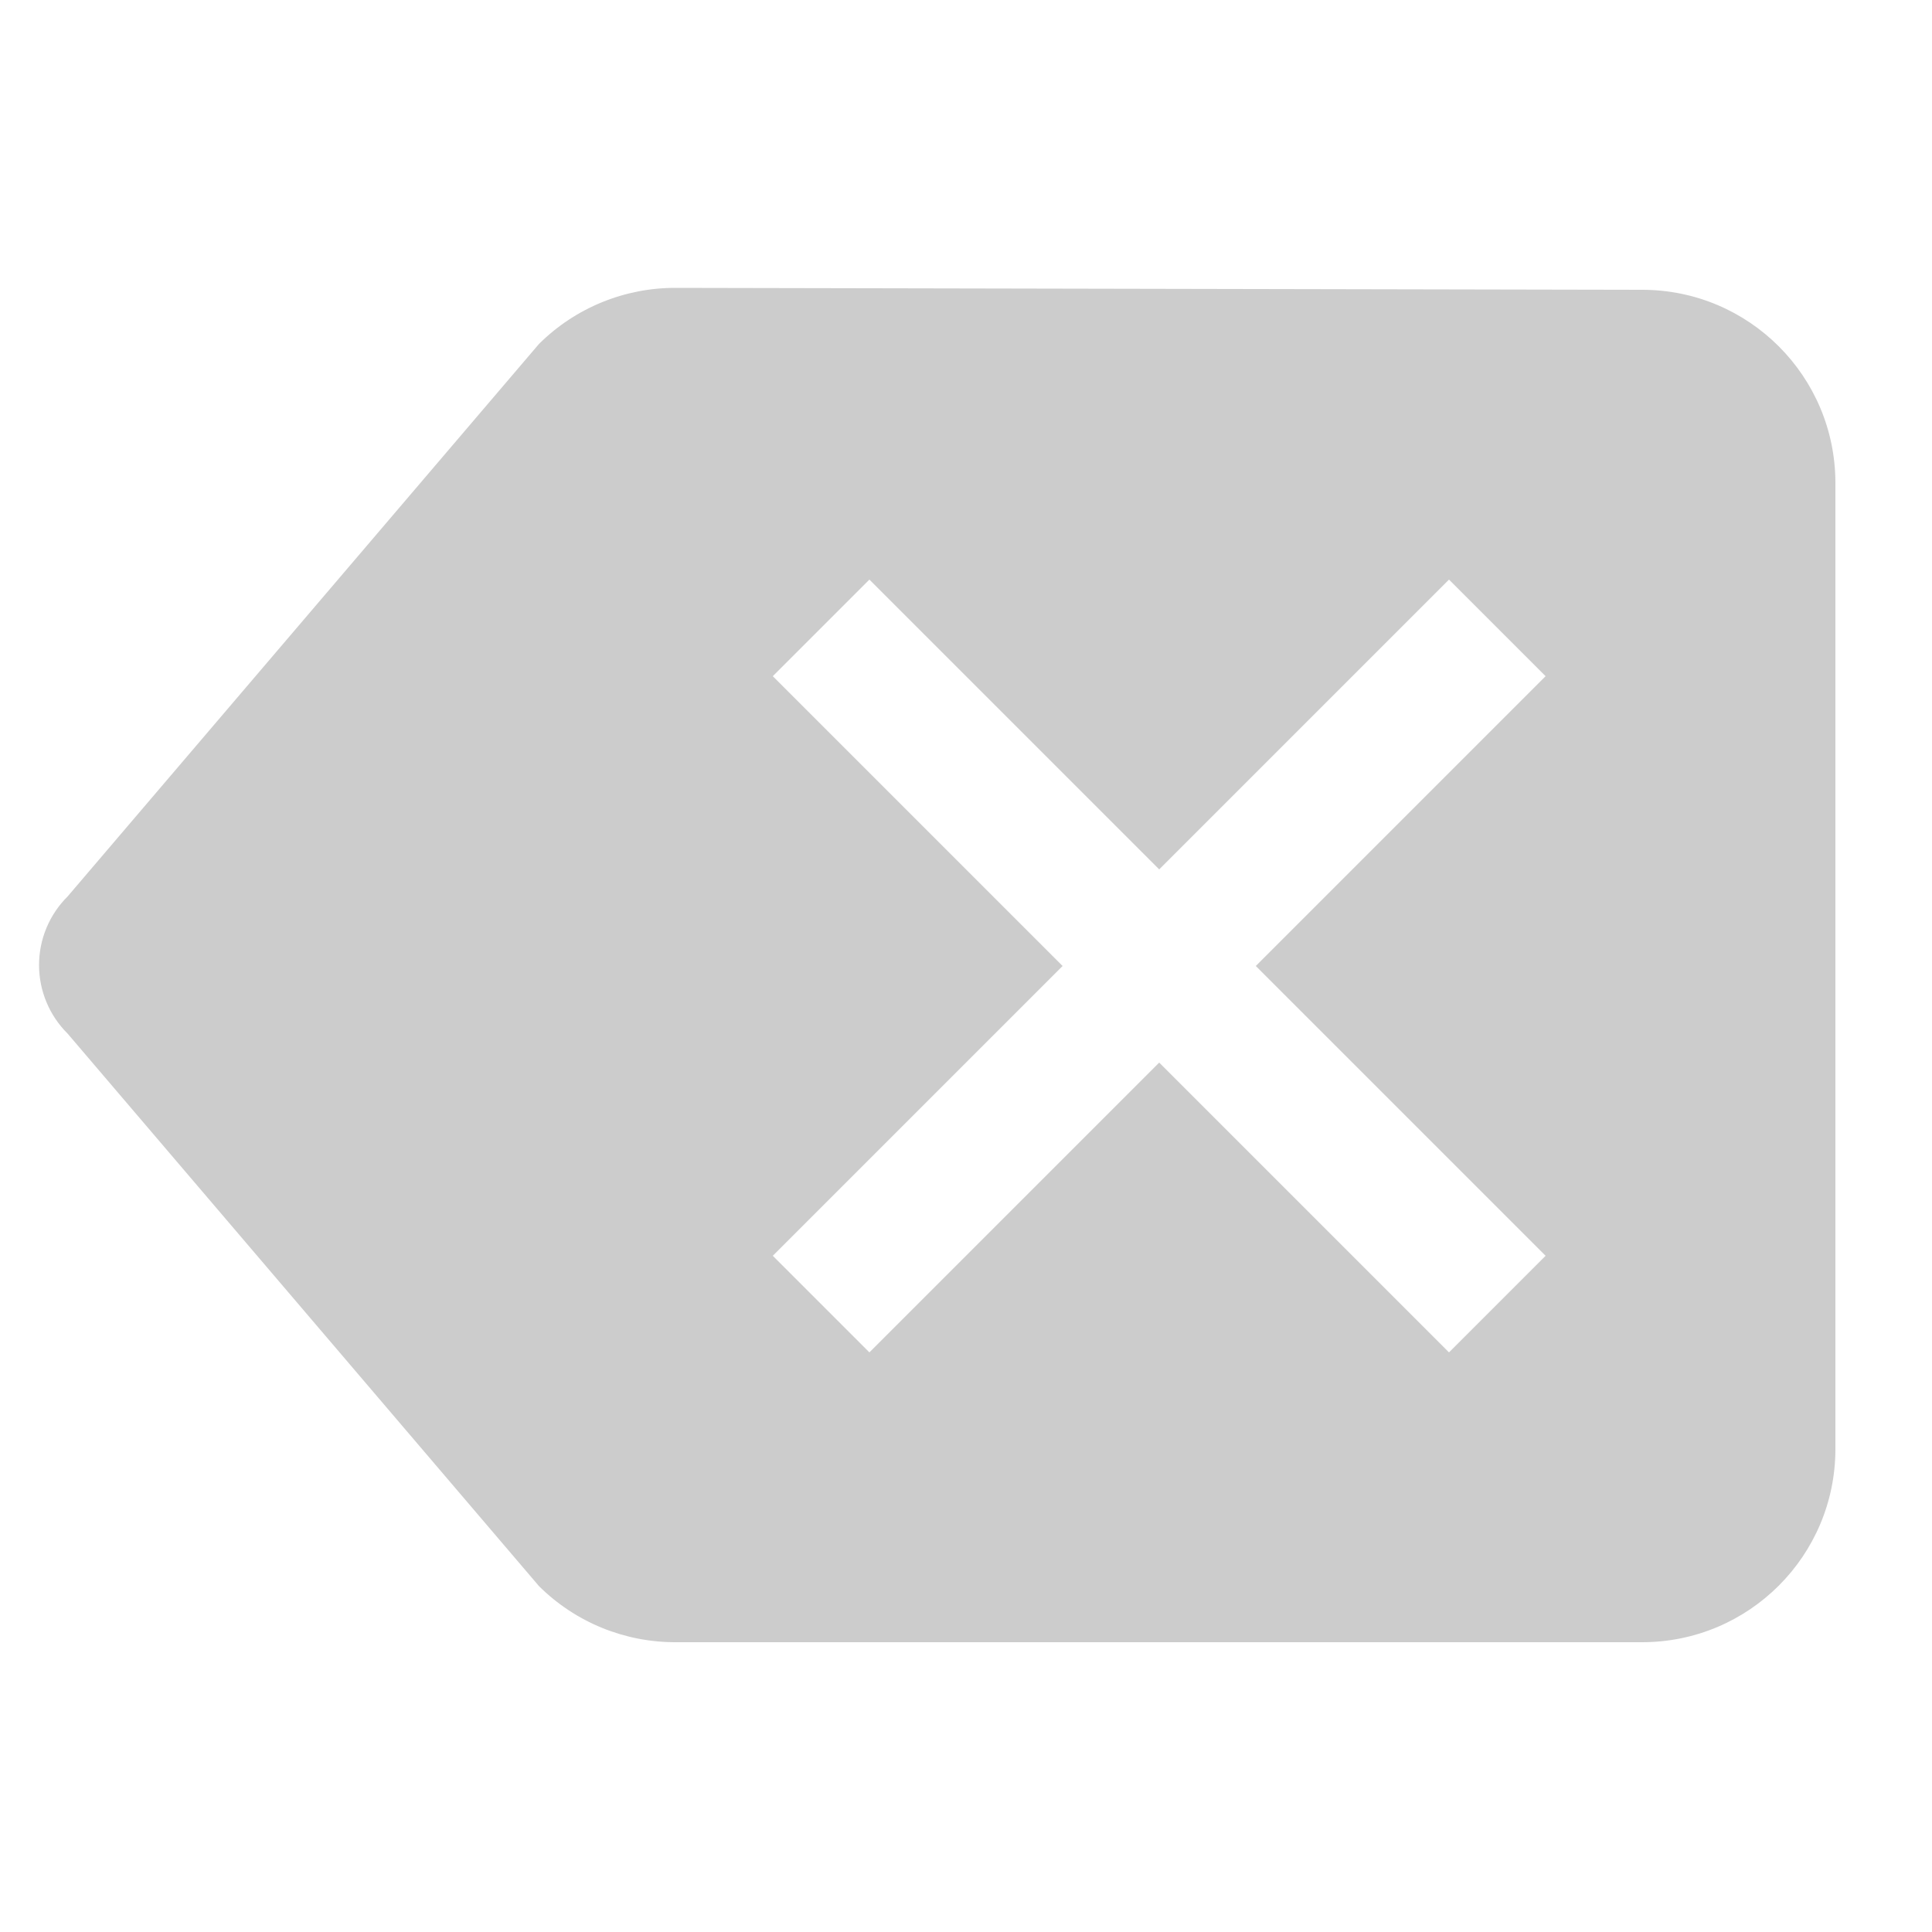
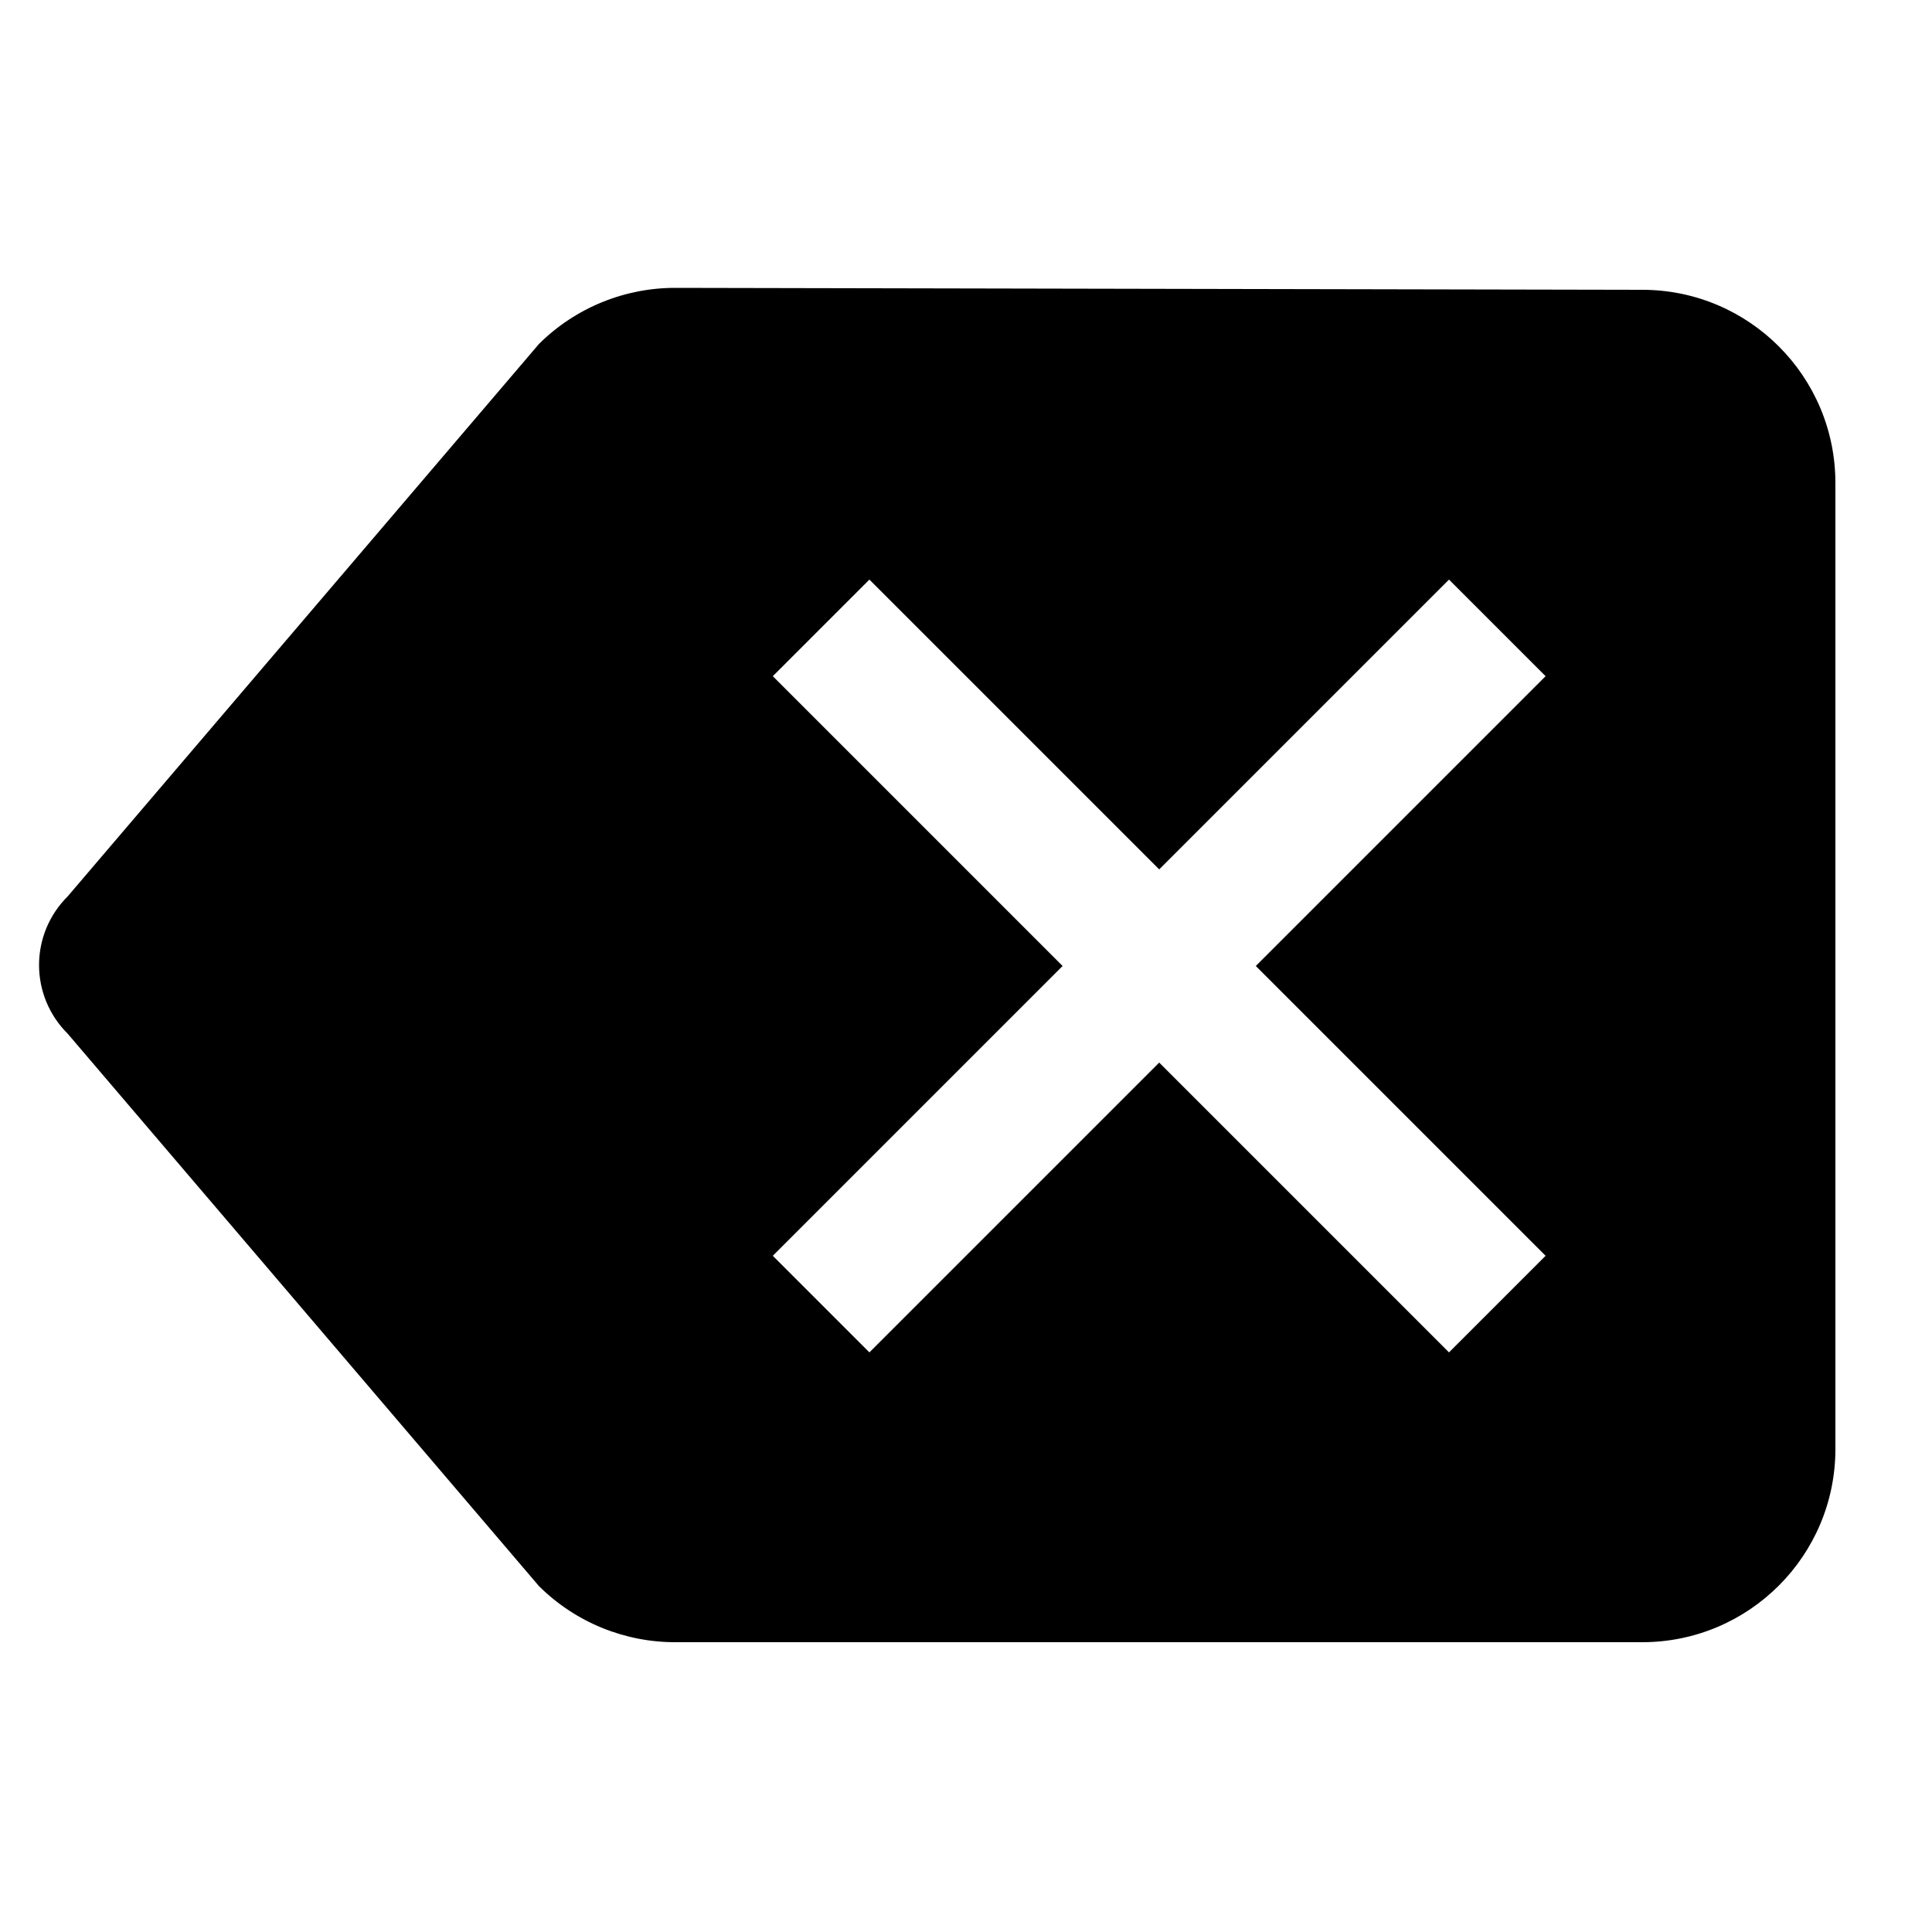
- <svg xmlns="http://www.w3.org/2000/svg" viewBox="0 0 100 100" style="fill: #CCC">
+ <svg xmlns="http://www.w3.org/2000/svg" viewBox="0 0 100 100">
  <path d="M85,15 a10,10 0 0 1 10,10 v50 a10,10 0 0 1 -10,10 h-50 a10,10 0 0 1 -7.1,-2.9 l-24.4,-28.6 a5,5 0 0 1 0,-7.1 l24.4,-28.6 a10,10 0 0 1 7.1,-2.9 Z M60,45 l-15,-15 l-5,5 l15,15 l-15,15 l5,5 l15,-15 l15,15 l5,-5 l-15,-15 l15,-15 l-5,-5 Z" />
</svg>
